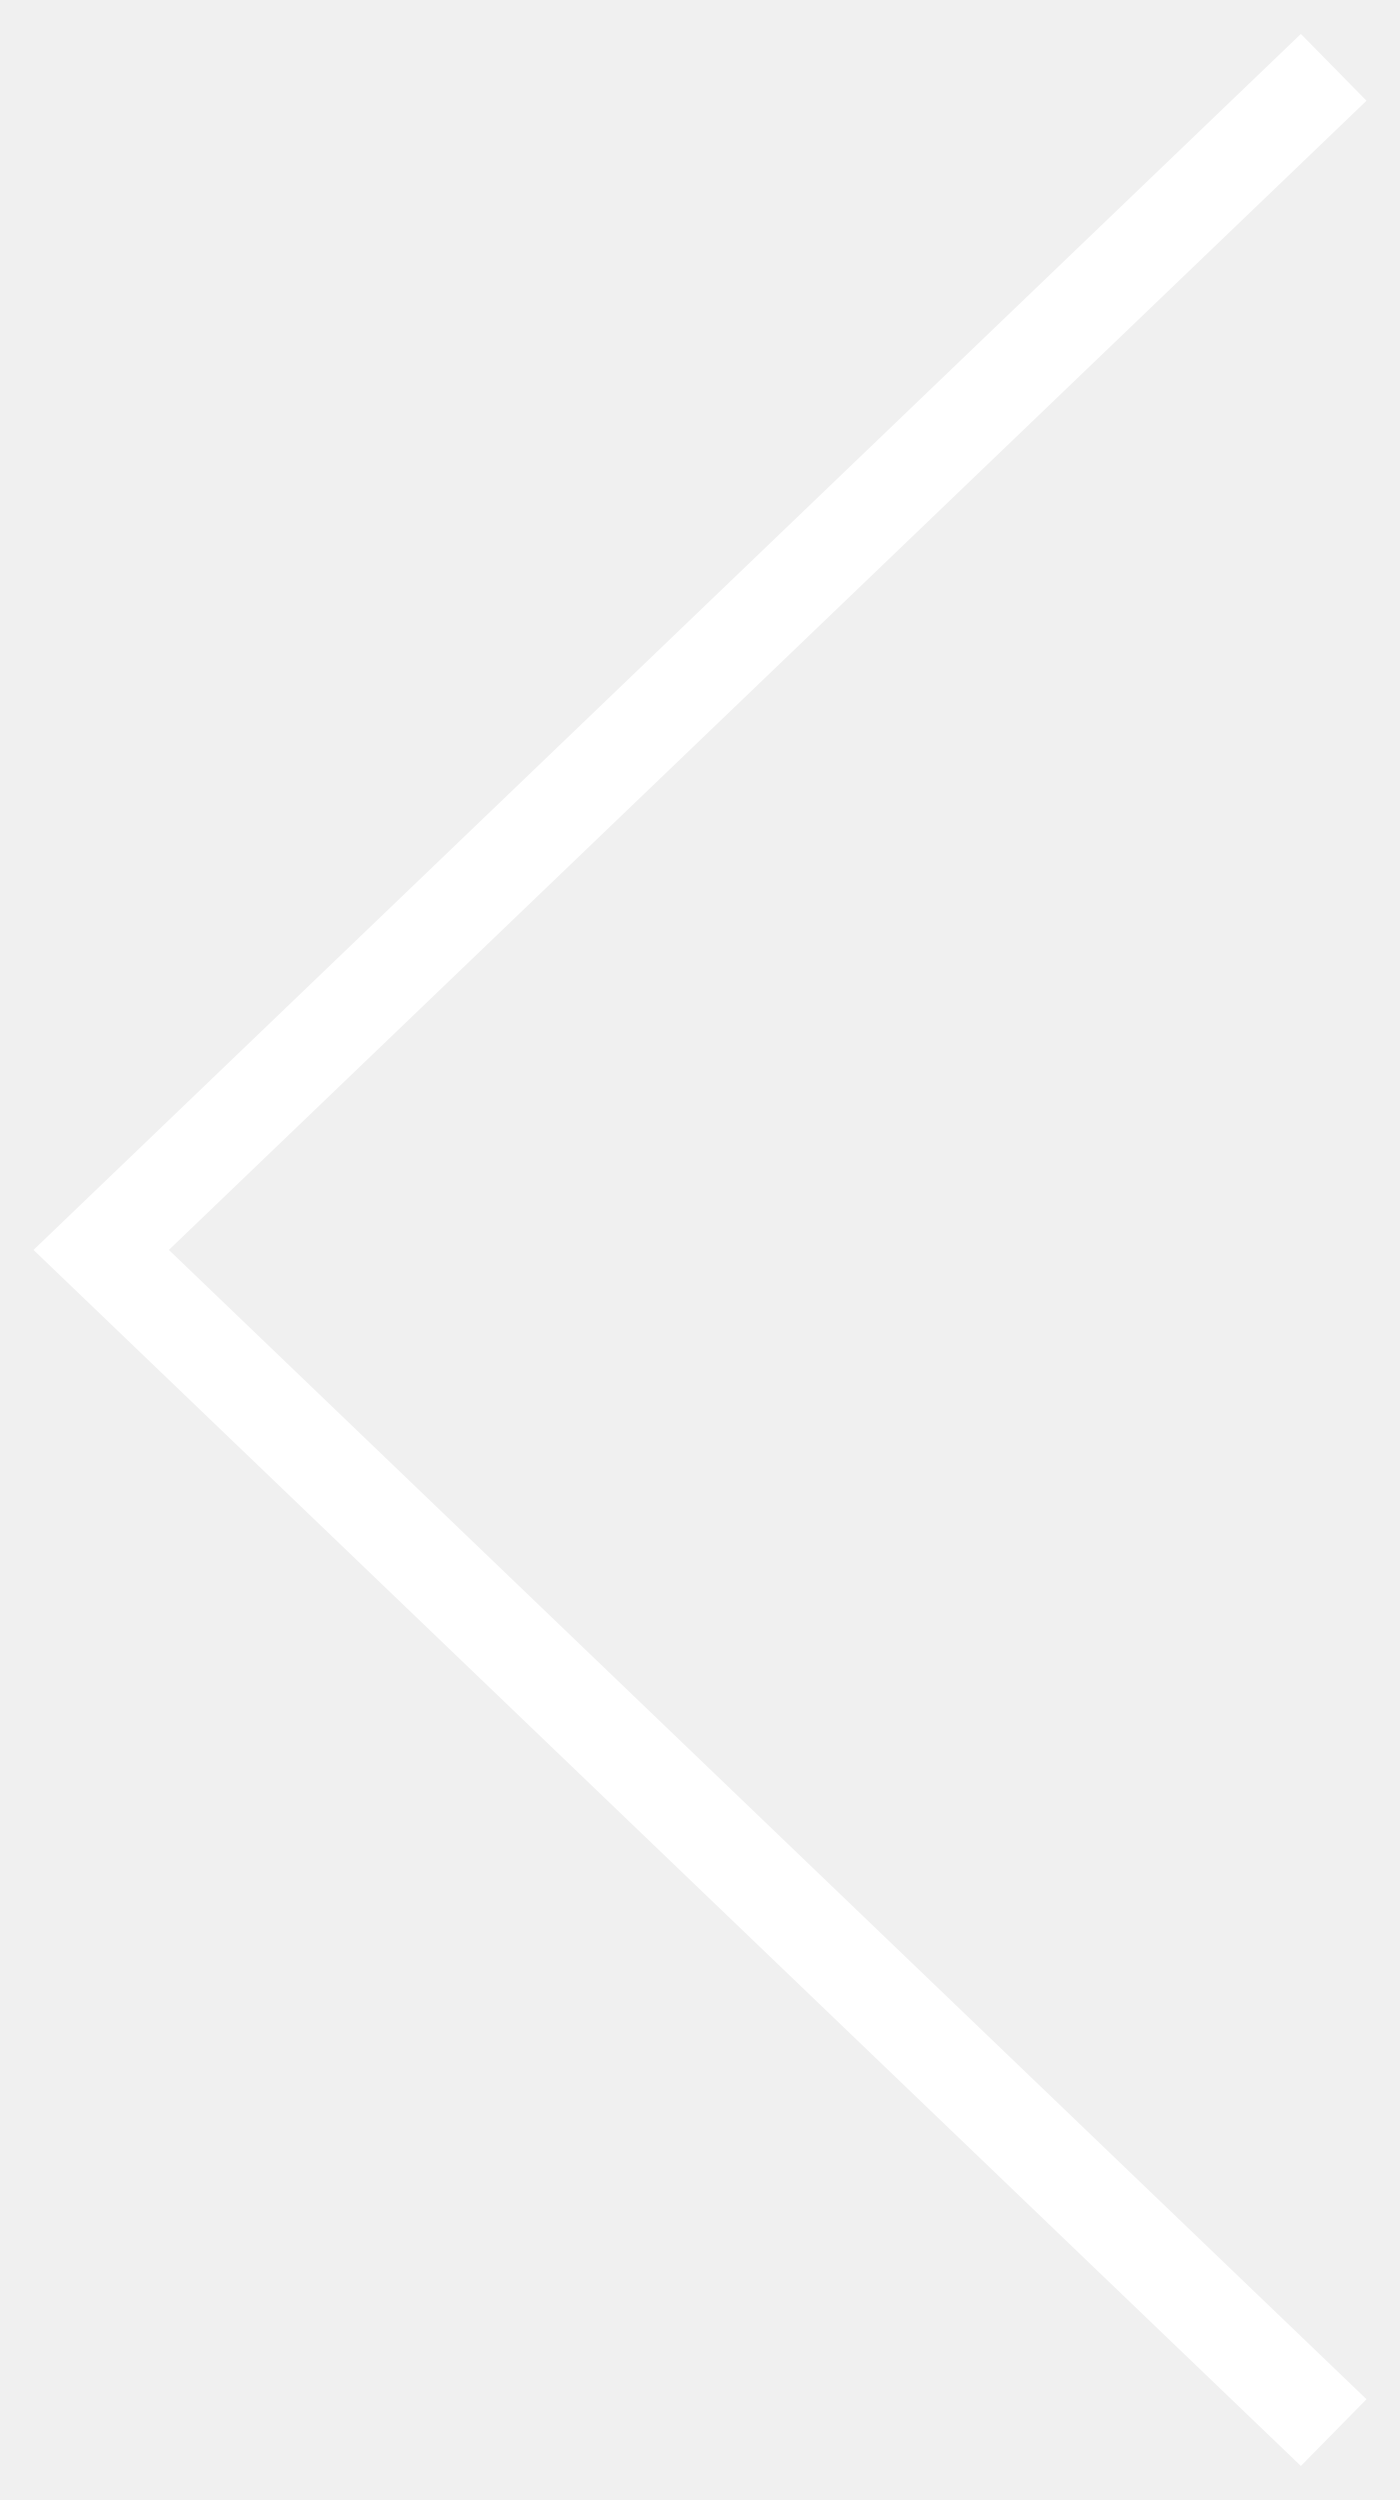
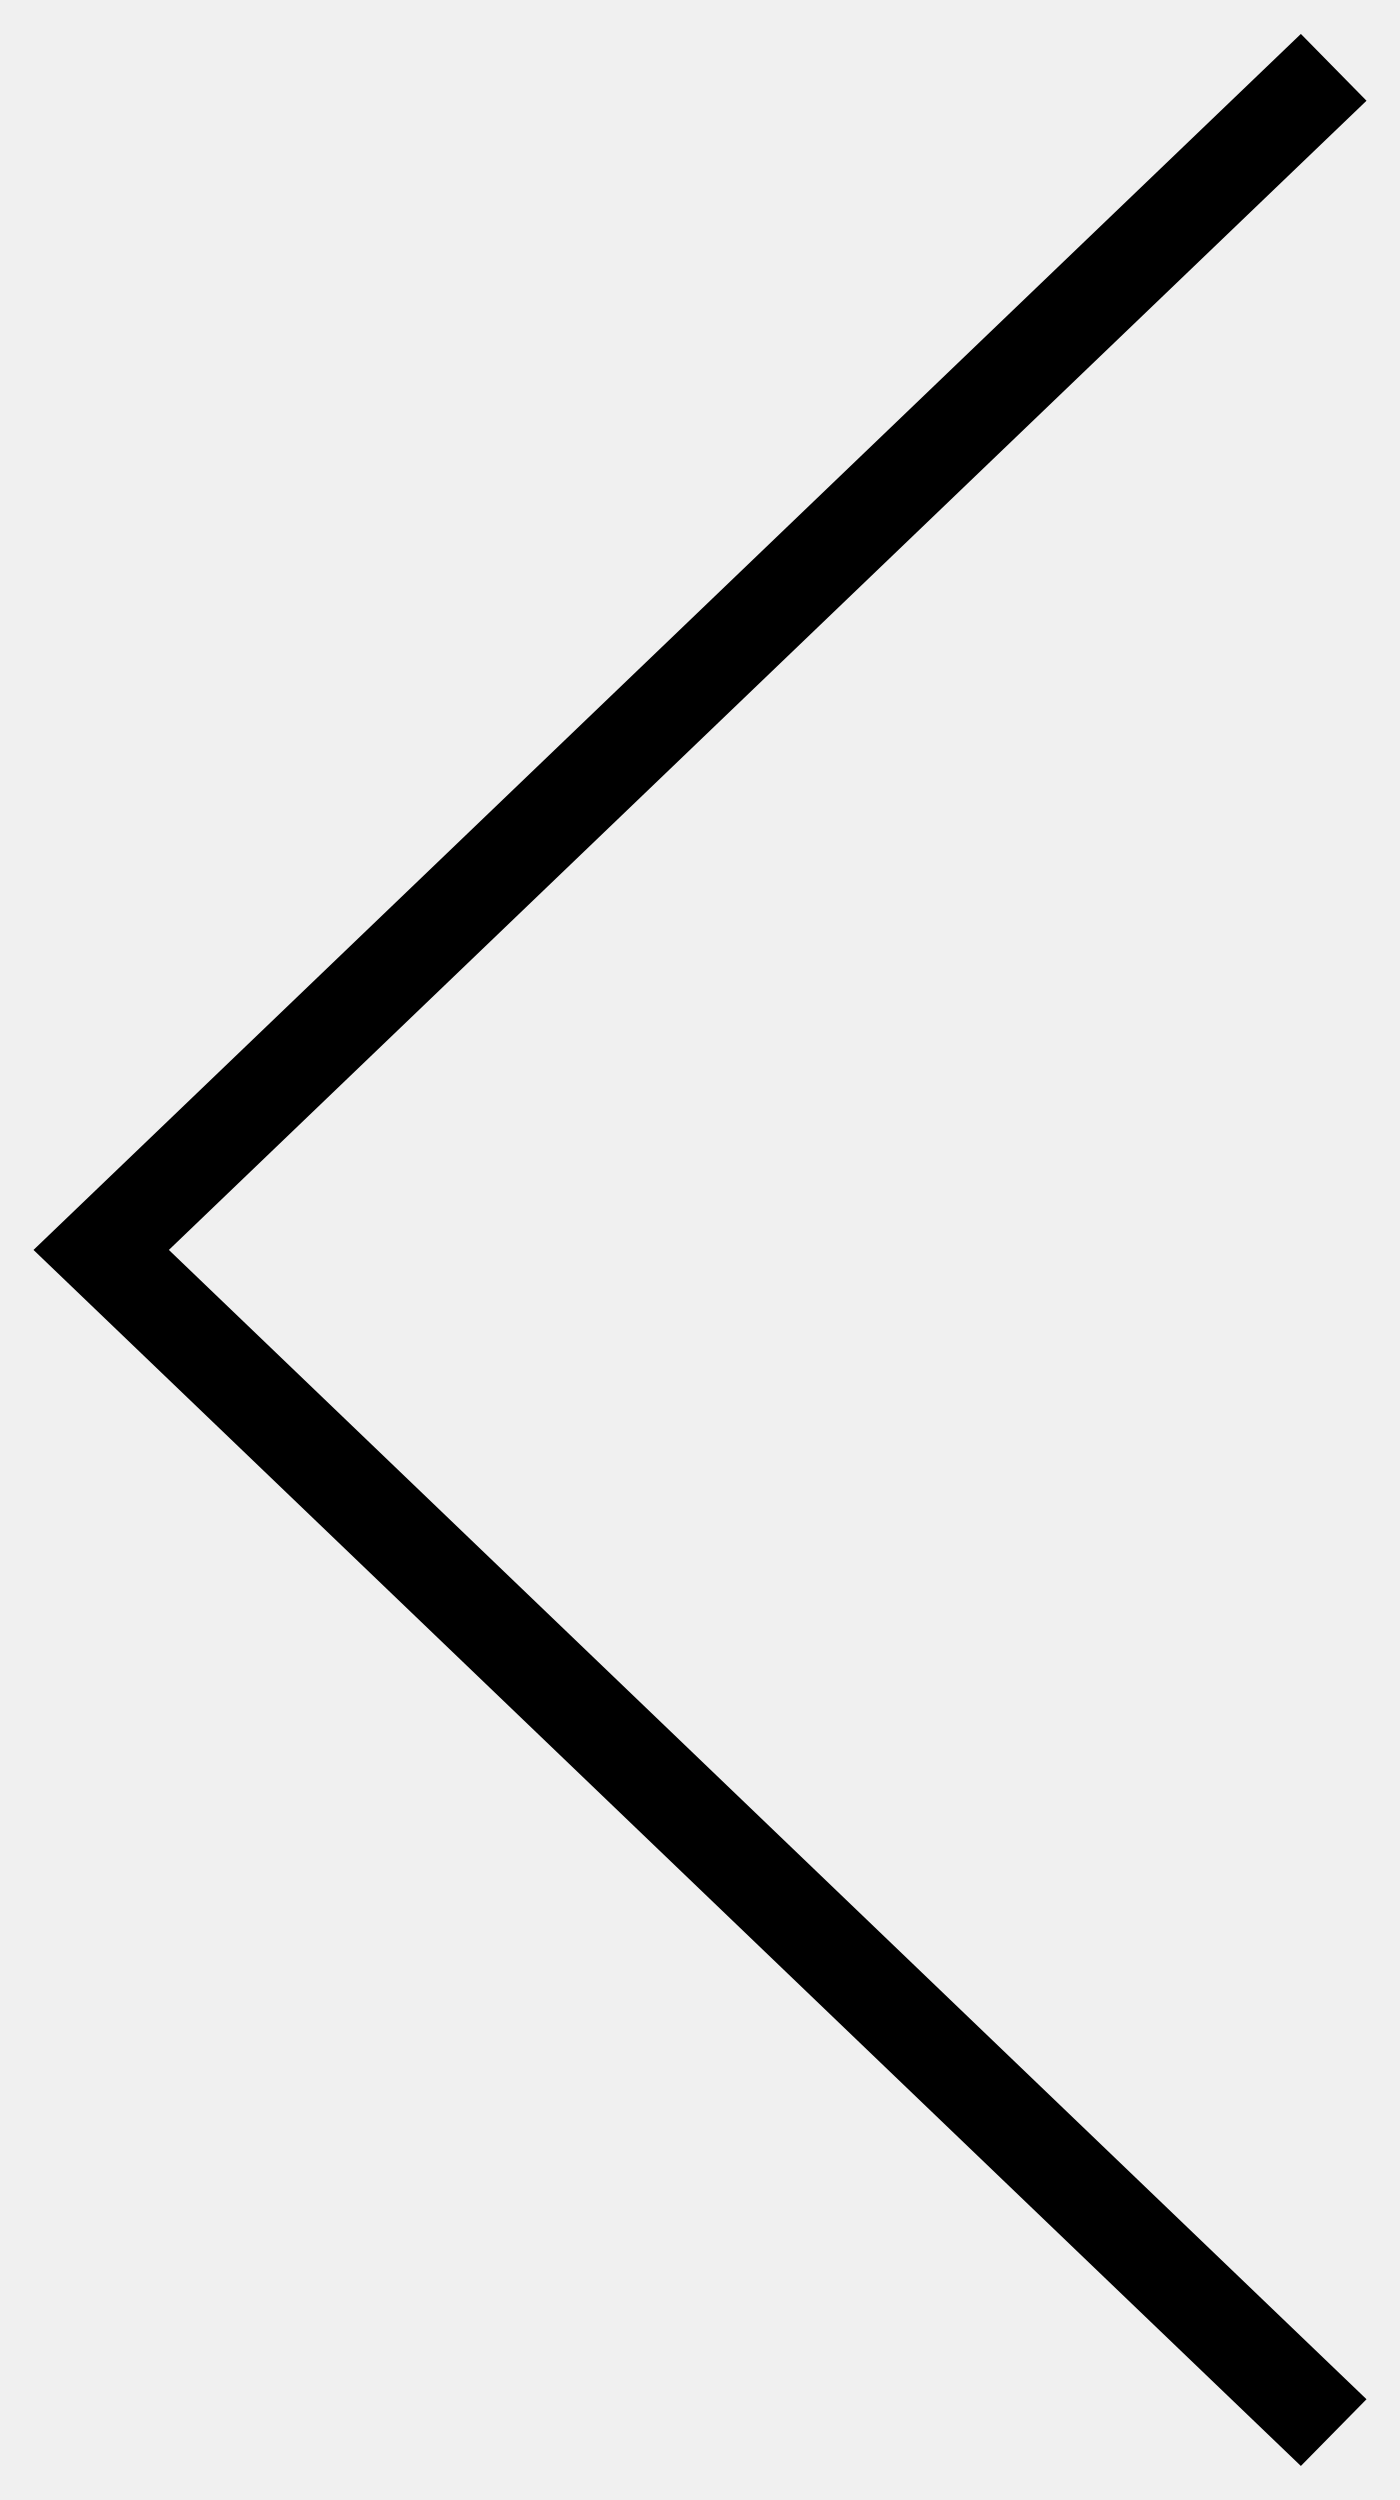
<svg xmlns="http://www.w3.org/2000/svg" width="42px" height="75px" viewBox="0 0 42 75">
-   <path fill-rule="evenodd" fill="#ffffff" d="M39.026,73.979 C39.026,73.979 1.005,37.498 1.005,37.498 C1.005,37.498 39.026,1.018 39.026,1.018 C39.026,1.018 40.995,3.022 40.995,3.022 C40.995,3.022 5.066,37.498 5.066,37.498 C5.066,37.498 40.995,71.977 40.995,71.977 C40.995,71.977 39.026,73.979 39.026,73.979 Z" />
+   <path d="M39.026,73.979 C39.026,73.979 1.005,37.498 1.005,37.498 C1.005,37.498 39.026,1.018 39.026,1.018 C39.026,1.018 40.995,3.022 40.995,3.022 C40.995,3.022 5.066,37.498 5.066,37.498 C5.066,37.498 40.995,71.977 40.995,71.977 C40.995,71.977 39.026,73.979 39.026,73.979 Z" />
</svg>
